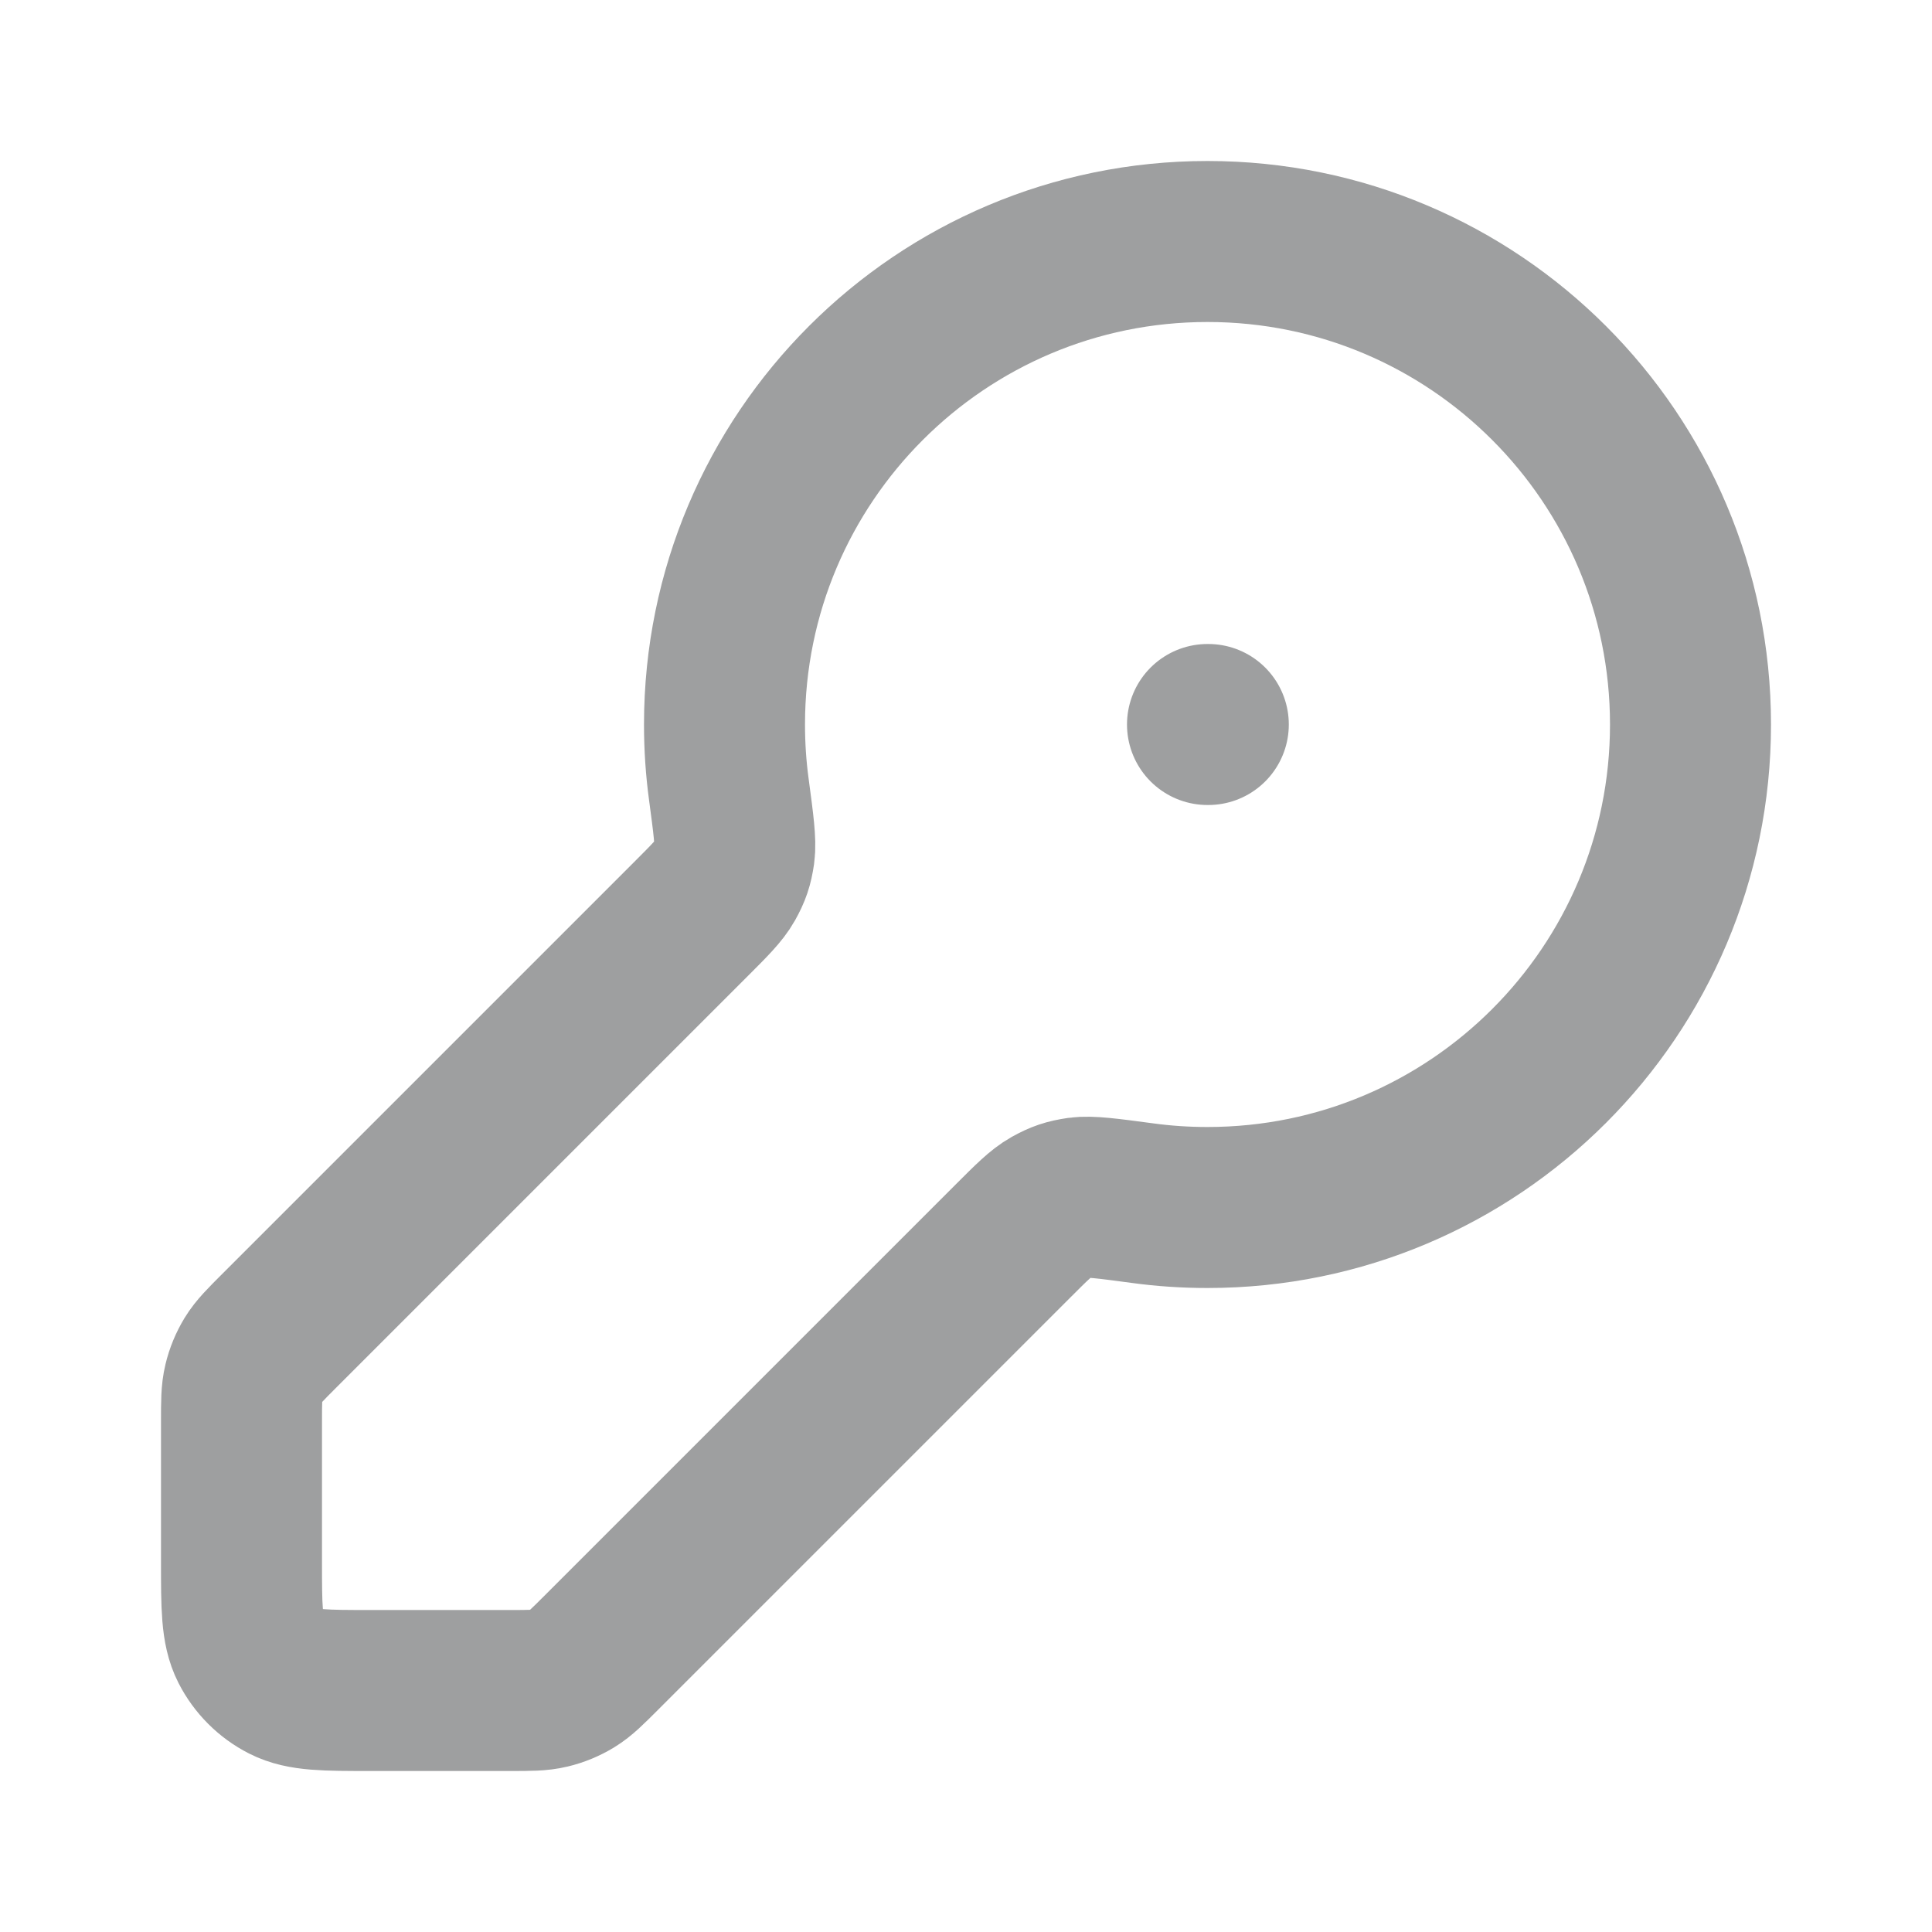
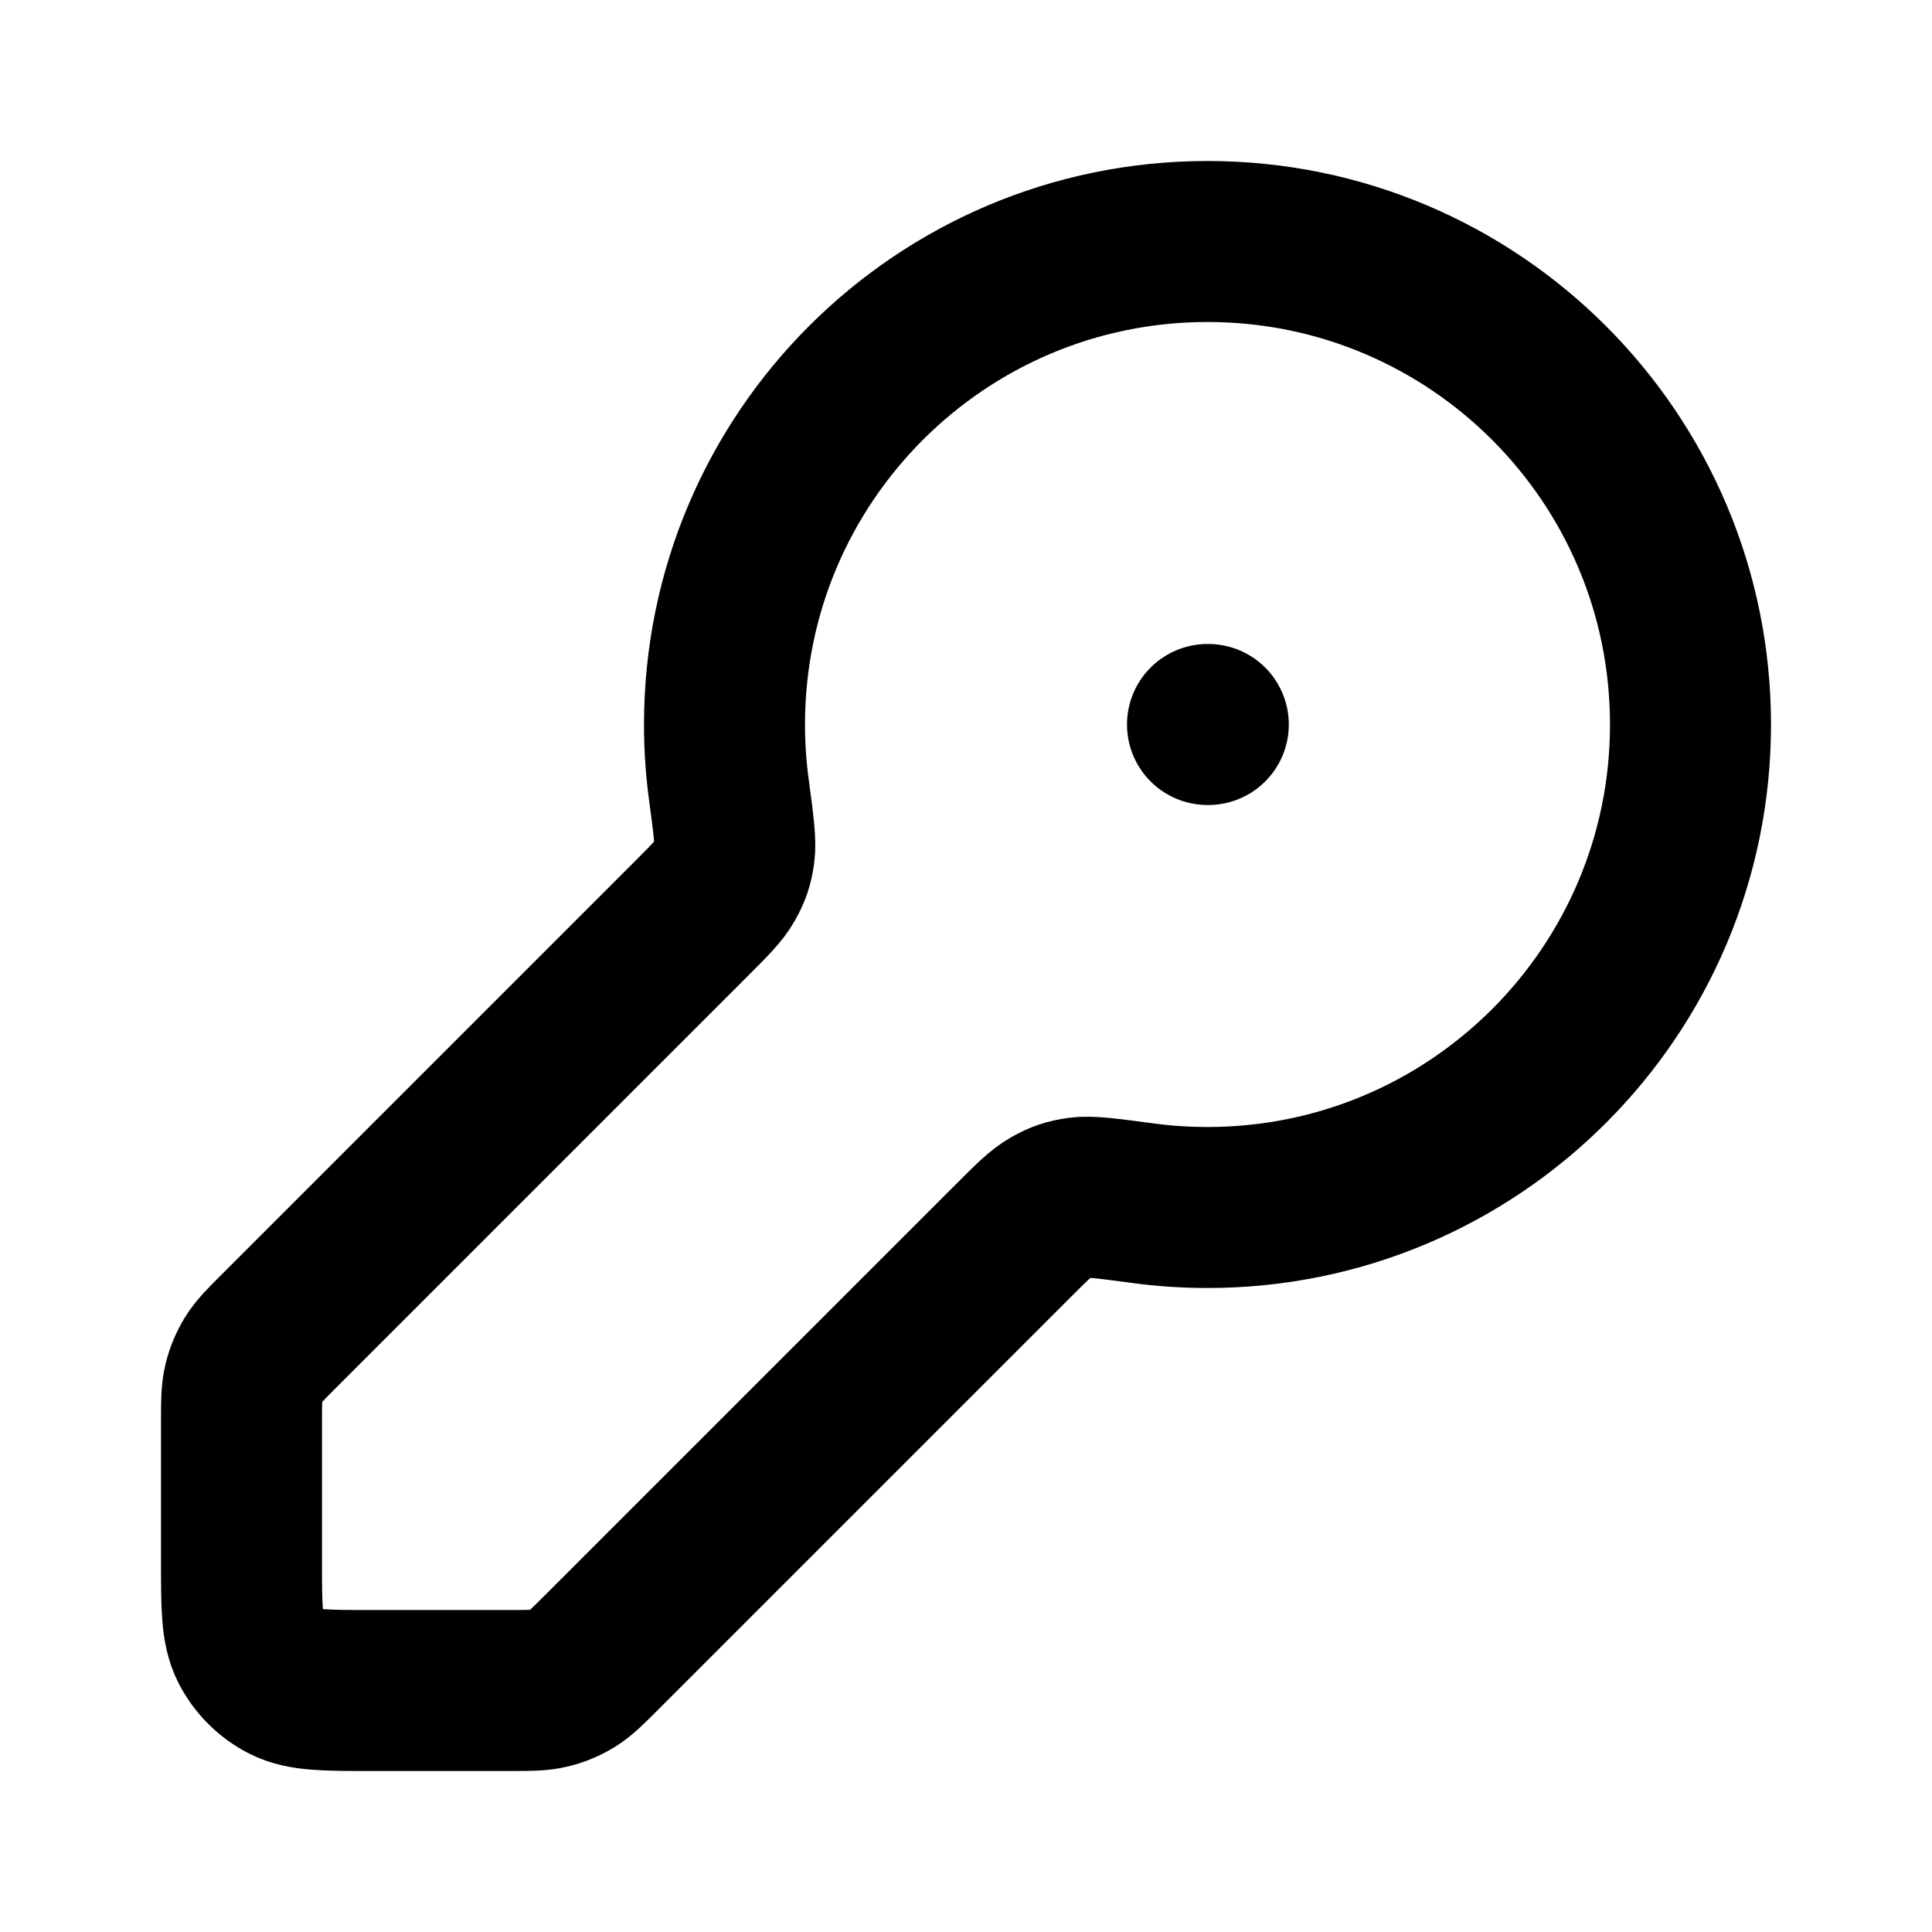
<svg xmlns="http://www.w3.org/2000/svg" width="800px" height="800px" viewBox="0 0 24 24" fill="none">
-   <path d="M15 9H15.01M15 15C18.314 15 21 12.314 21 9C21 5.686 18.314 3 15 3C11.686 3 9 5.686 9 9C9 9.274 9.018 9.543 9.054 9.807C9.112 10.241 9.141 10.458 9.122 10.596C9.101 10.739 9.075 10.816 9.005 10.942C8.937 11.063 8.818 11.182 8.579 11.421L3.469 16.531C3.296 16.704 3.209 16.791 3.147 16.892C3.093 16.981 3.052 17.079 3.028 17.181C3 17.296 3 17.418 3 17.663V19.4C3 19.96 3 20.24 3.109 20.454C3.205 20.642 3.358 20.795 3.546 20.891C3.76 21 4.04 21 4.6 21H6.337C6.582 21 6.704 21 6.819 20.972C6.921 20.948 7.019 20.907 7.108 20.853C7.209 20.791 7.296 20.704 7.469 20.531L12.579 15.421C12.818 15.182 12.937 15.063 13.058 14.995C13.184 14.925 13.261 14.899 13.404 14.878C13.542 14.859 13.759 14.888 14.193 14.946C14.457 14.982 14.726 15 15 15Z" stroke="#9e9fa0" stroke-width="2" stroke-linecap="round" stroke-linejoin="round" />
+   <path d="M15 9H15.01M15 15C18.314 15 21 12.314 21 9C21 5.686 18.314 3 15 3C11.686 3 9 5.686 9 9C9 9.274 9.018 9.543 9.054 9.807C9.112 10.241 9.141 10.458 9.122 10.596C9.101 10.739 9.075 10.816 9.005 10.942C8.937 11.063 8.818 11.182 8.579 11.421L3.469 16.531C3.296 16.704 3.209 16.791 3.147 16.892C3.093 16.981 3.052 17.079 3.028 17.181C3 17.296 3 17.418 3 17.663V19.4C3 19.96 3 20.24 3.109 20.454C3.205 20.642 3.358 20.795 3.546 20.891C3.76 21 4.04 21 4.6 21H6.337C6.582 21 6.704 21 6.819 20.972C6.921 20.948 7.019 20.907 7.108 20.853C7.209 20.791 7.296 20.704 7.469 20.531L12.579 15.421C12.818 15.182 12.937 15.063 13.058 14.995C13.184 14.925 13.261 14.899 13.404 14.878C13.542 14.859 13.759 14.888 14.193 14.946C14.457 14.982 14.726 15 15 15Z" stroke="#000" stroke-width="2" stroke-linecap="round" stroke-linejoin="round" />
</svg>
